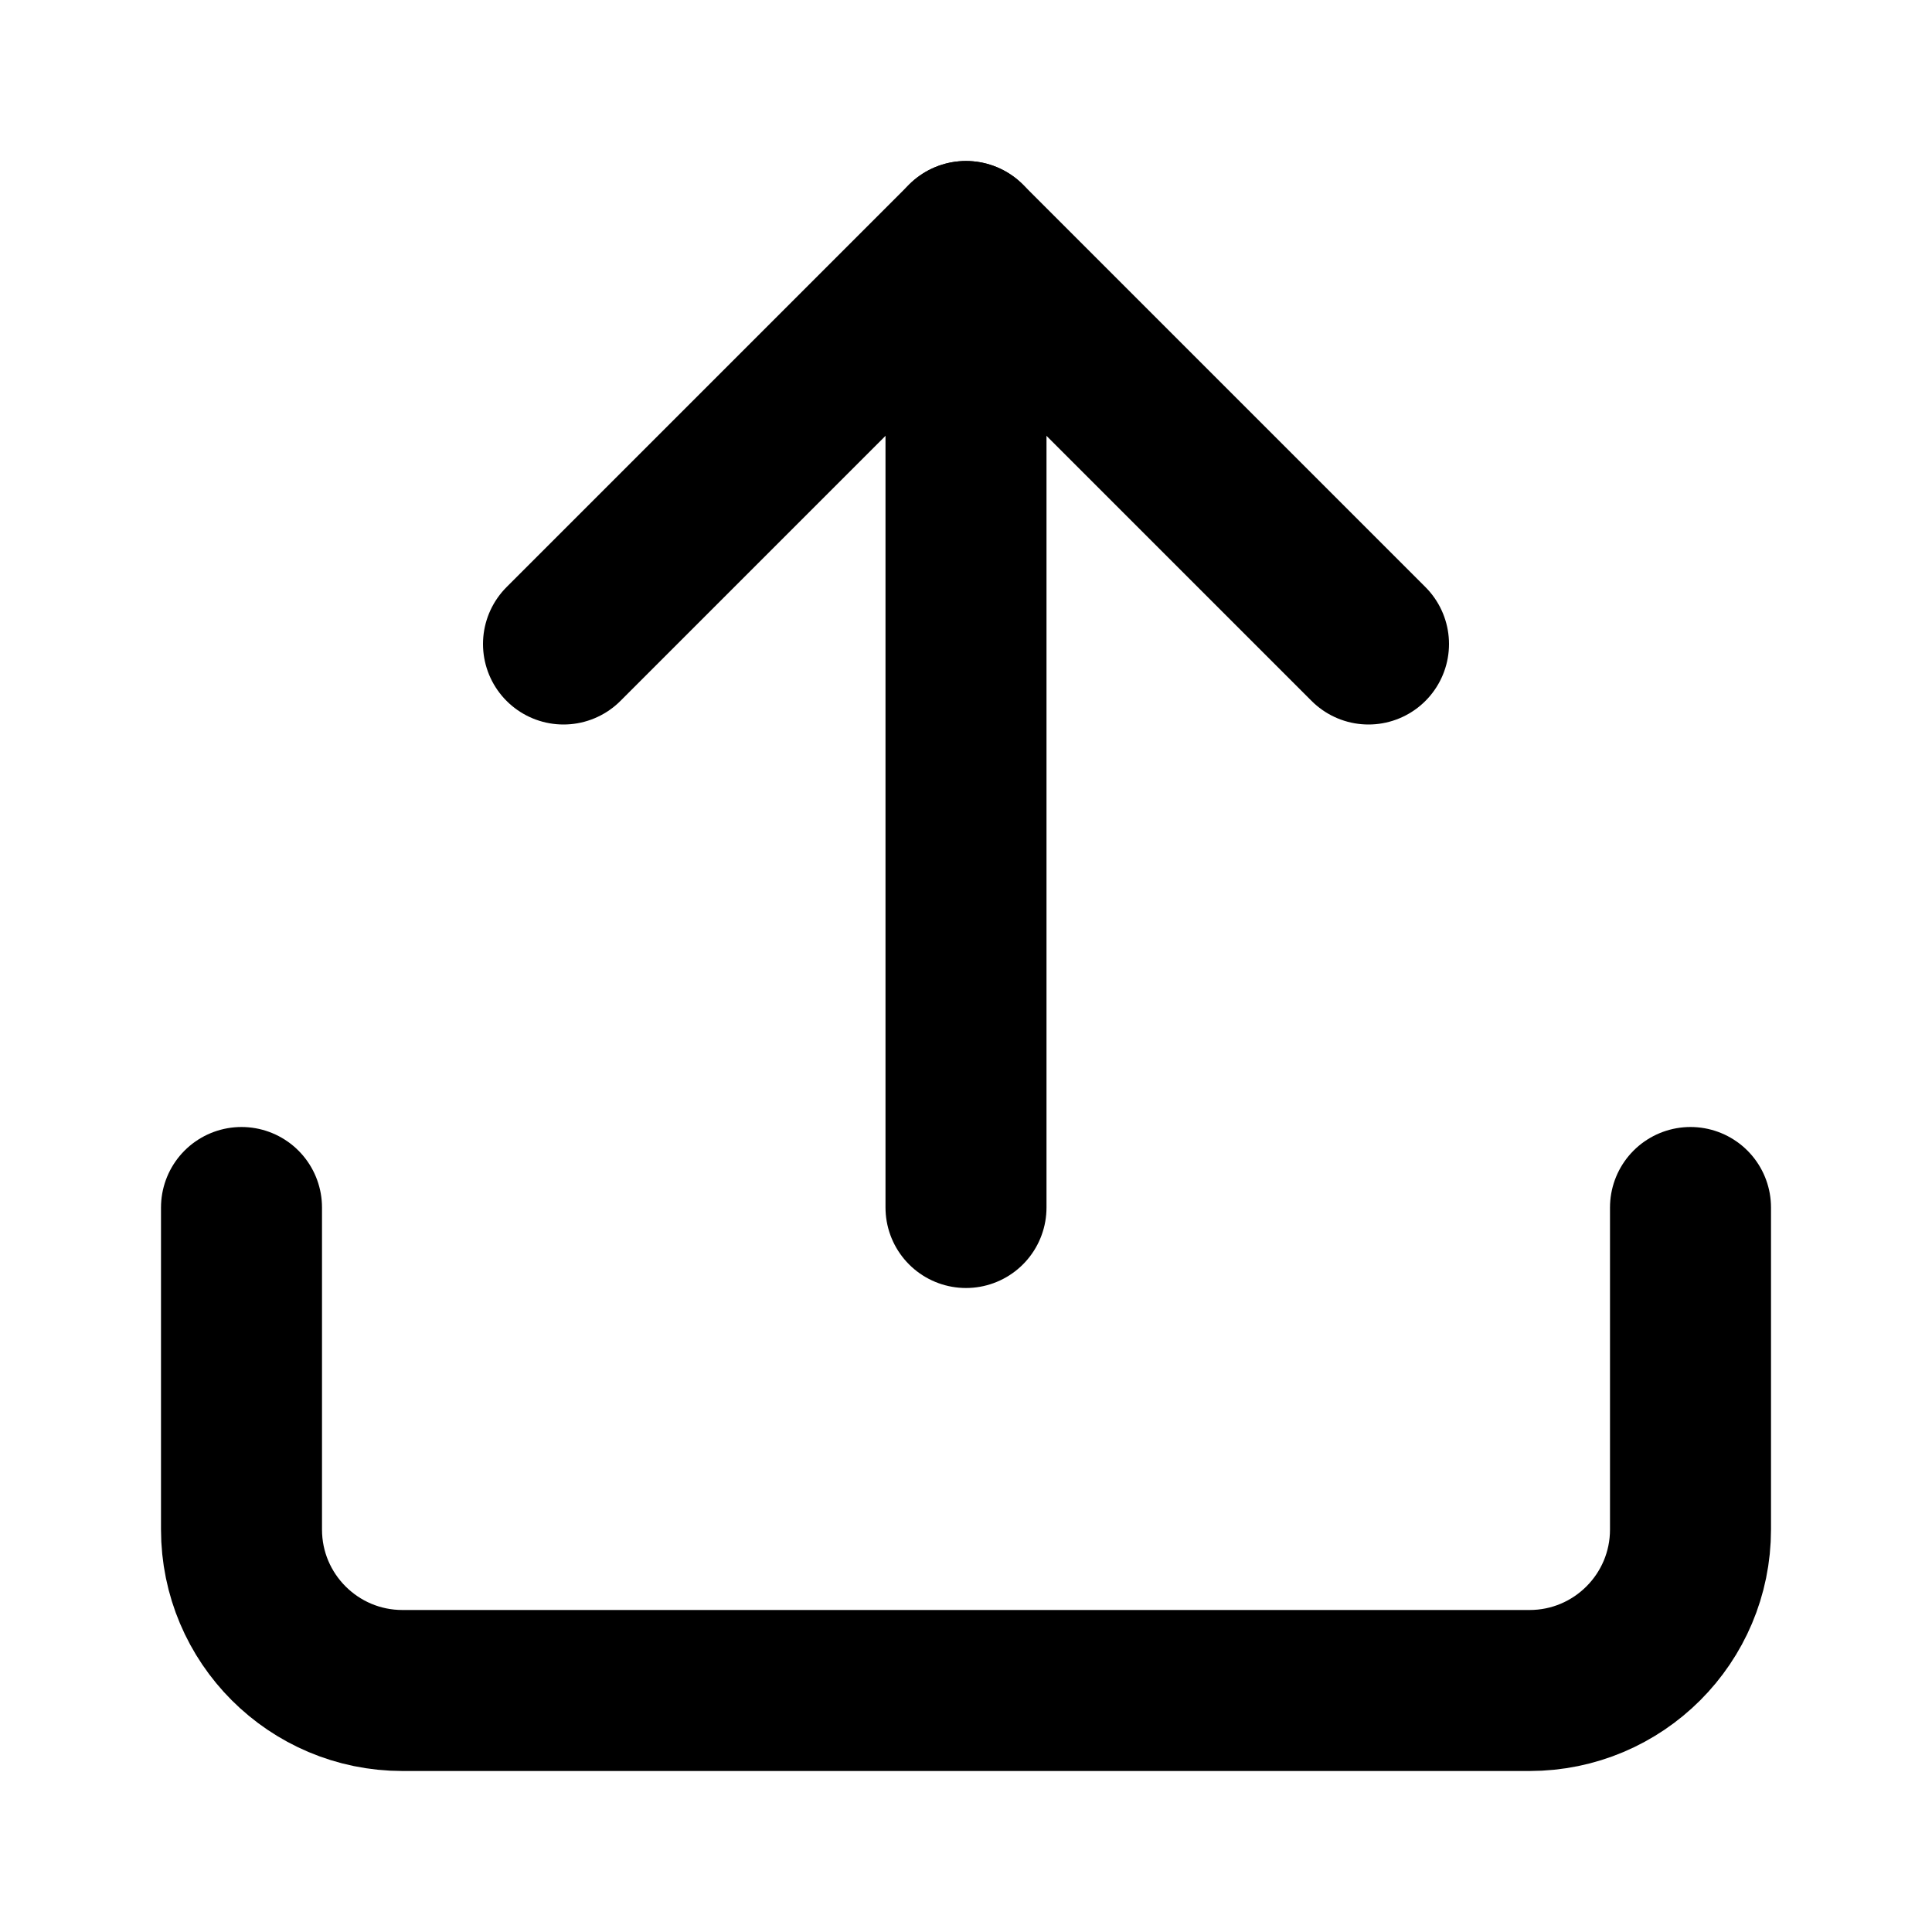
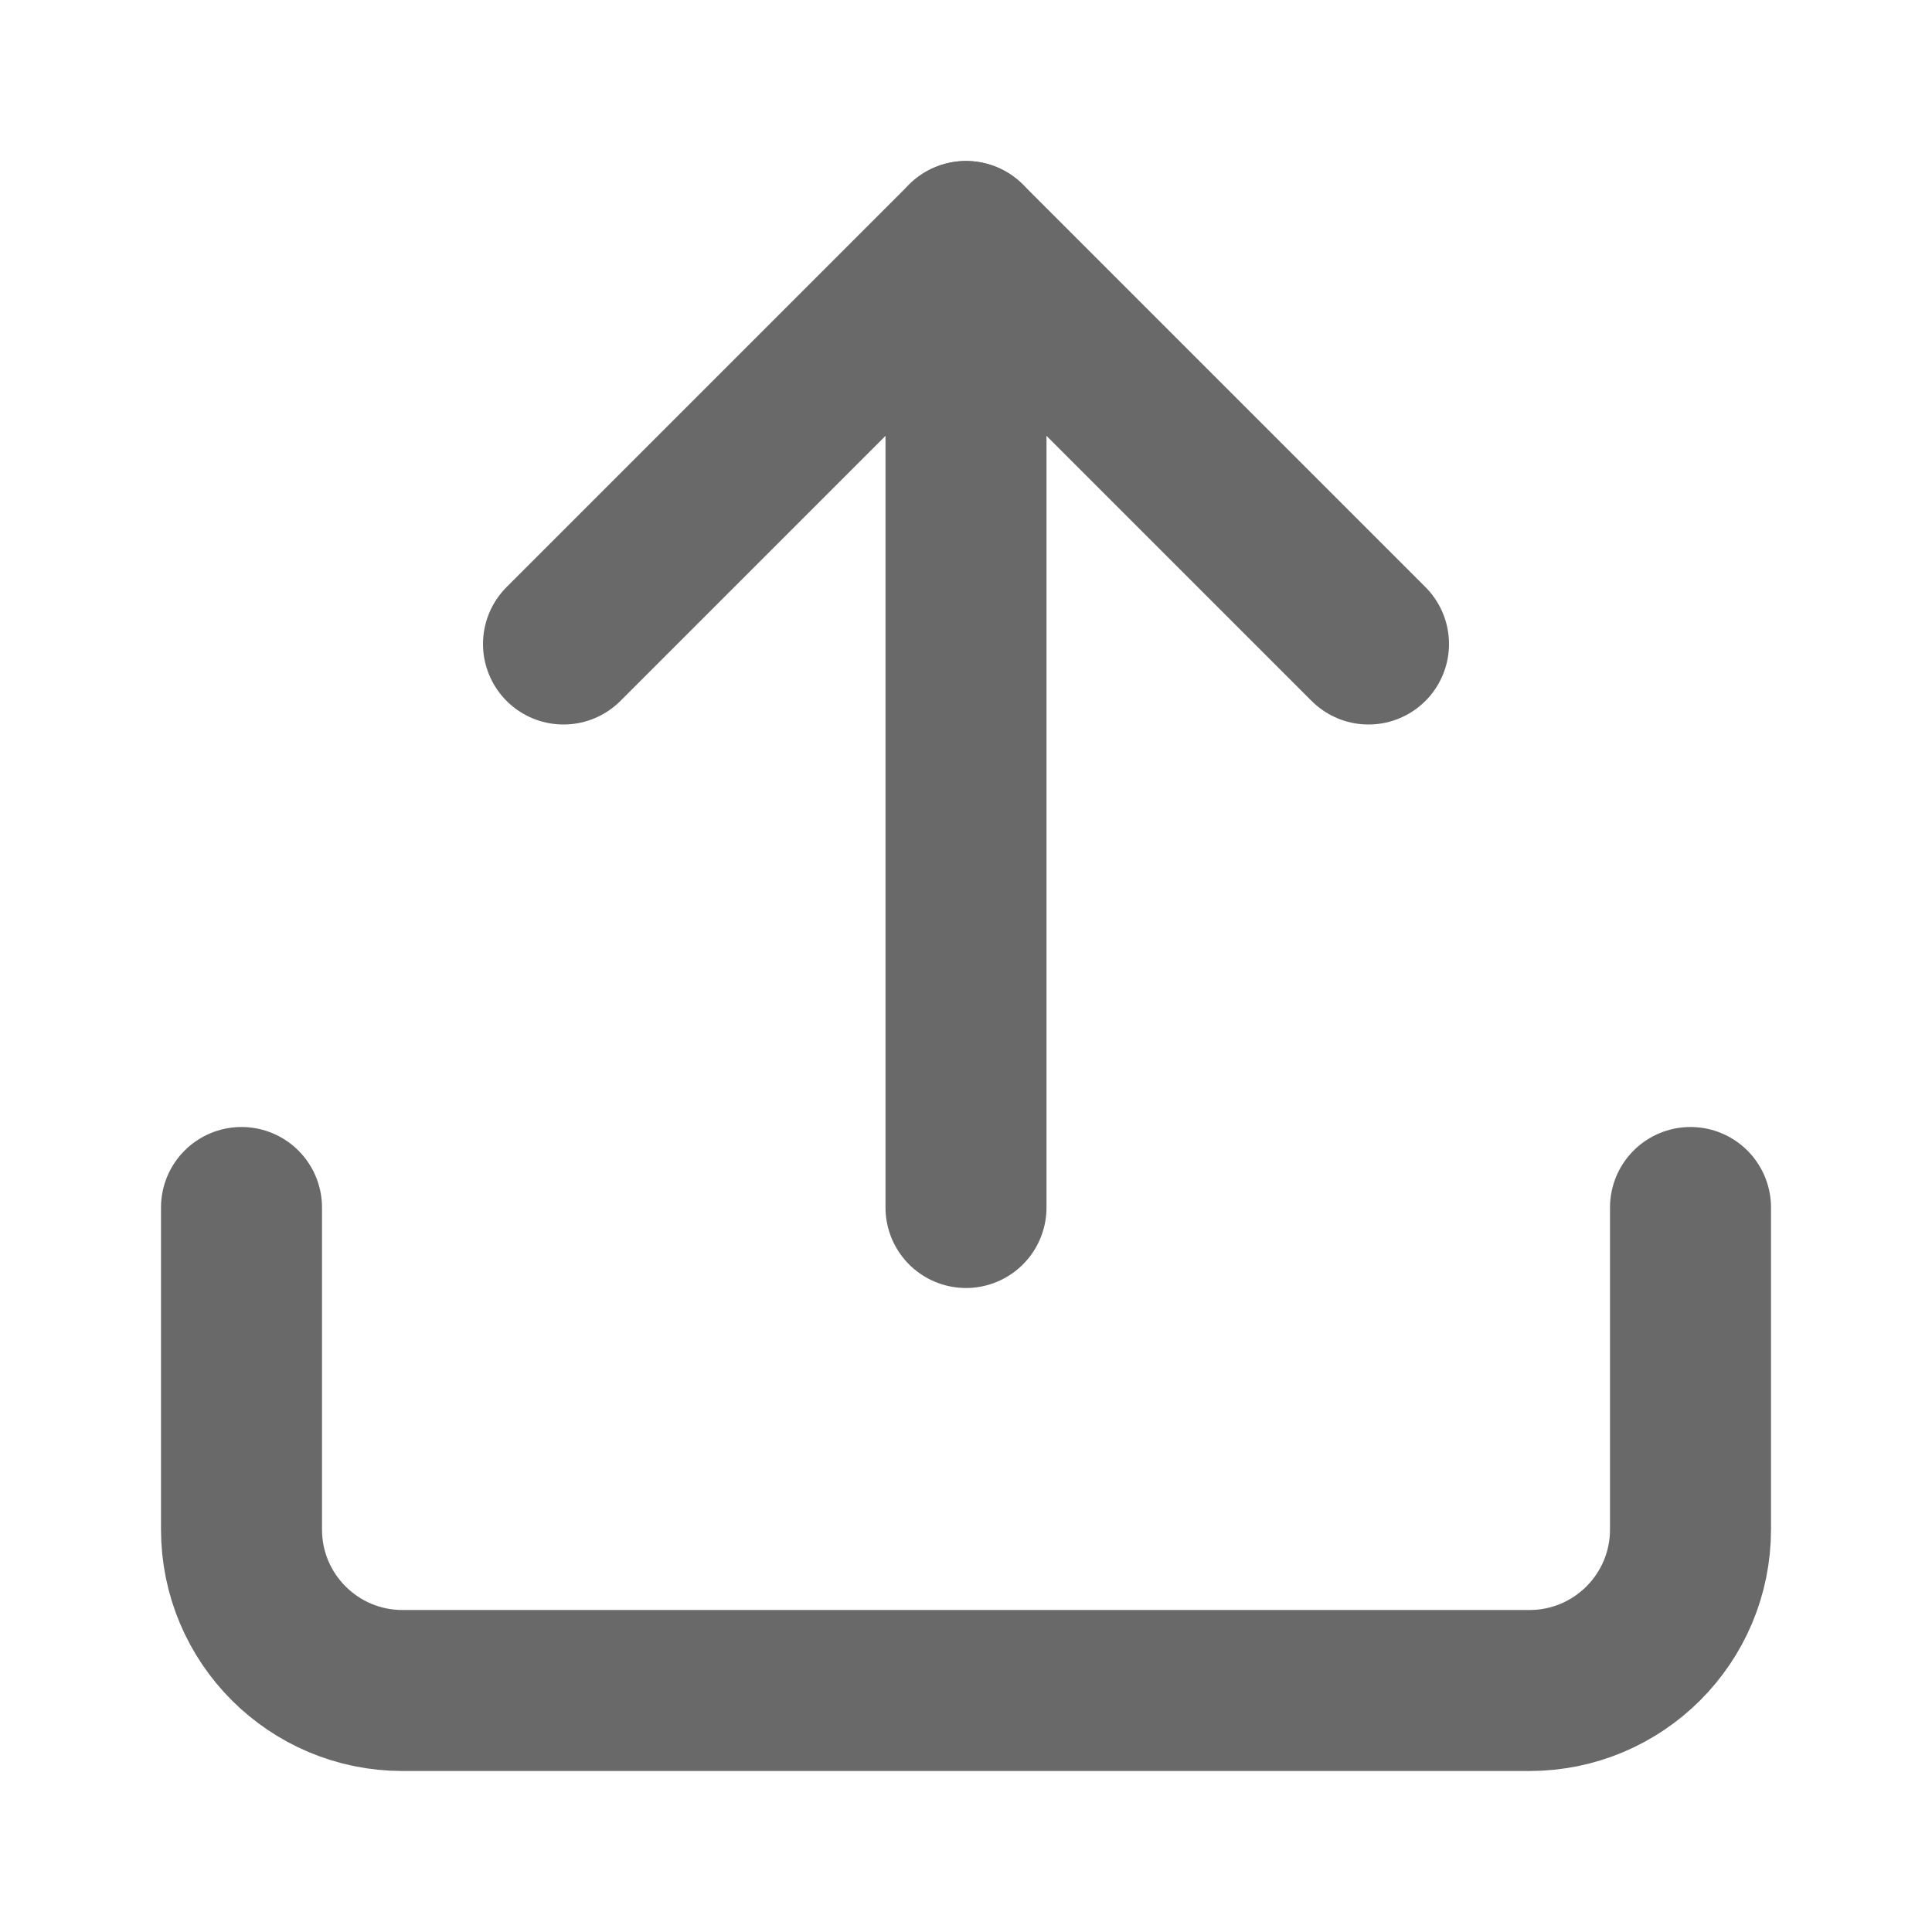
- <svg xmlns="http://www.w3.org/2000/svg" width="24" height="24" viewBox="0 0 24 24" fill="none" stroke="black" stroke-width="2" stroke-linecap="round" stroke-linejoin="round" class="feather feather-upload">
+ <svg xmlns="http://www.w3.org/2000/svg" width="24" height="24" viewBox="0 0 24 24" fill="none" stroke="dimgray" stroke-width="2" stroke-linecap="round" stroke-linejoin="round" class="feather feather-upload">
  <path d="M21 15v4a2 2 0 0 1-2 2H5a2 2 0 0 1-2-2v-4" />
  <polyline points="17 8 12 3 7 8" />
  <line x1="12" y1="3" x2="12" y2="15" />
</svg>
